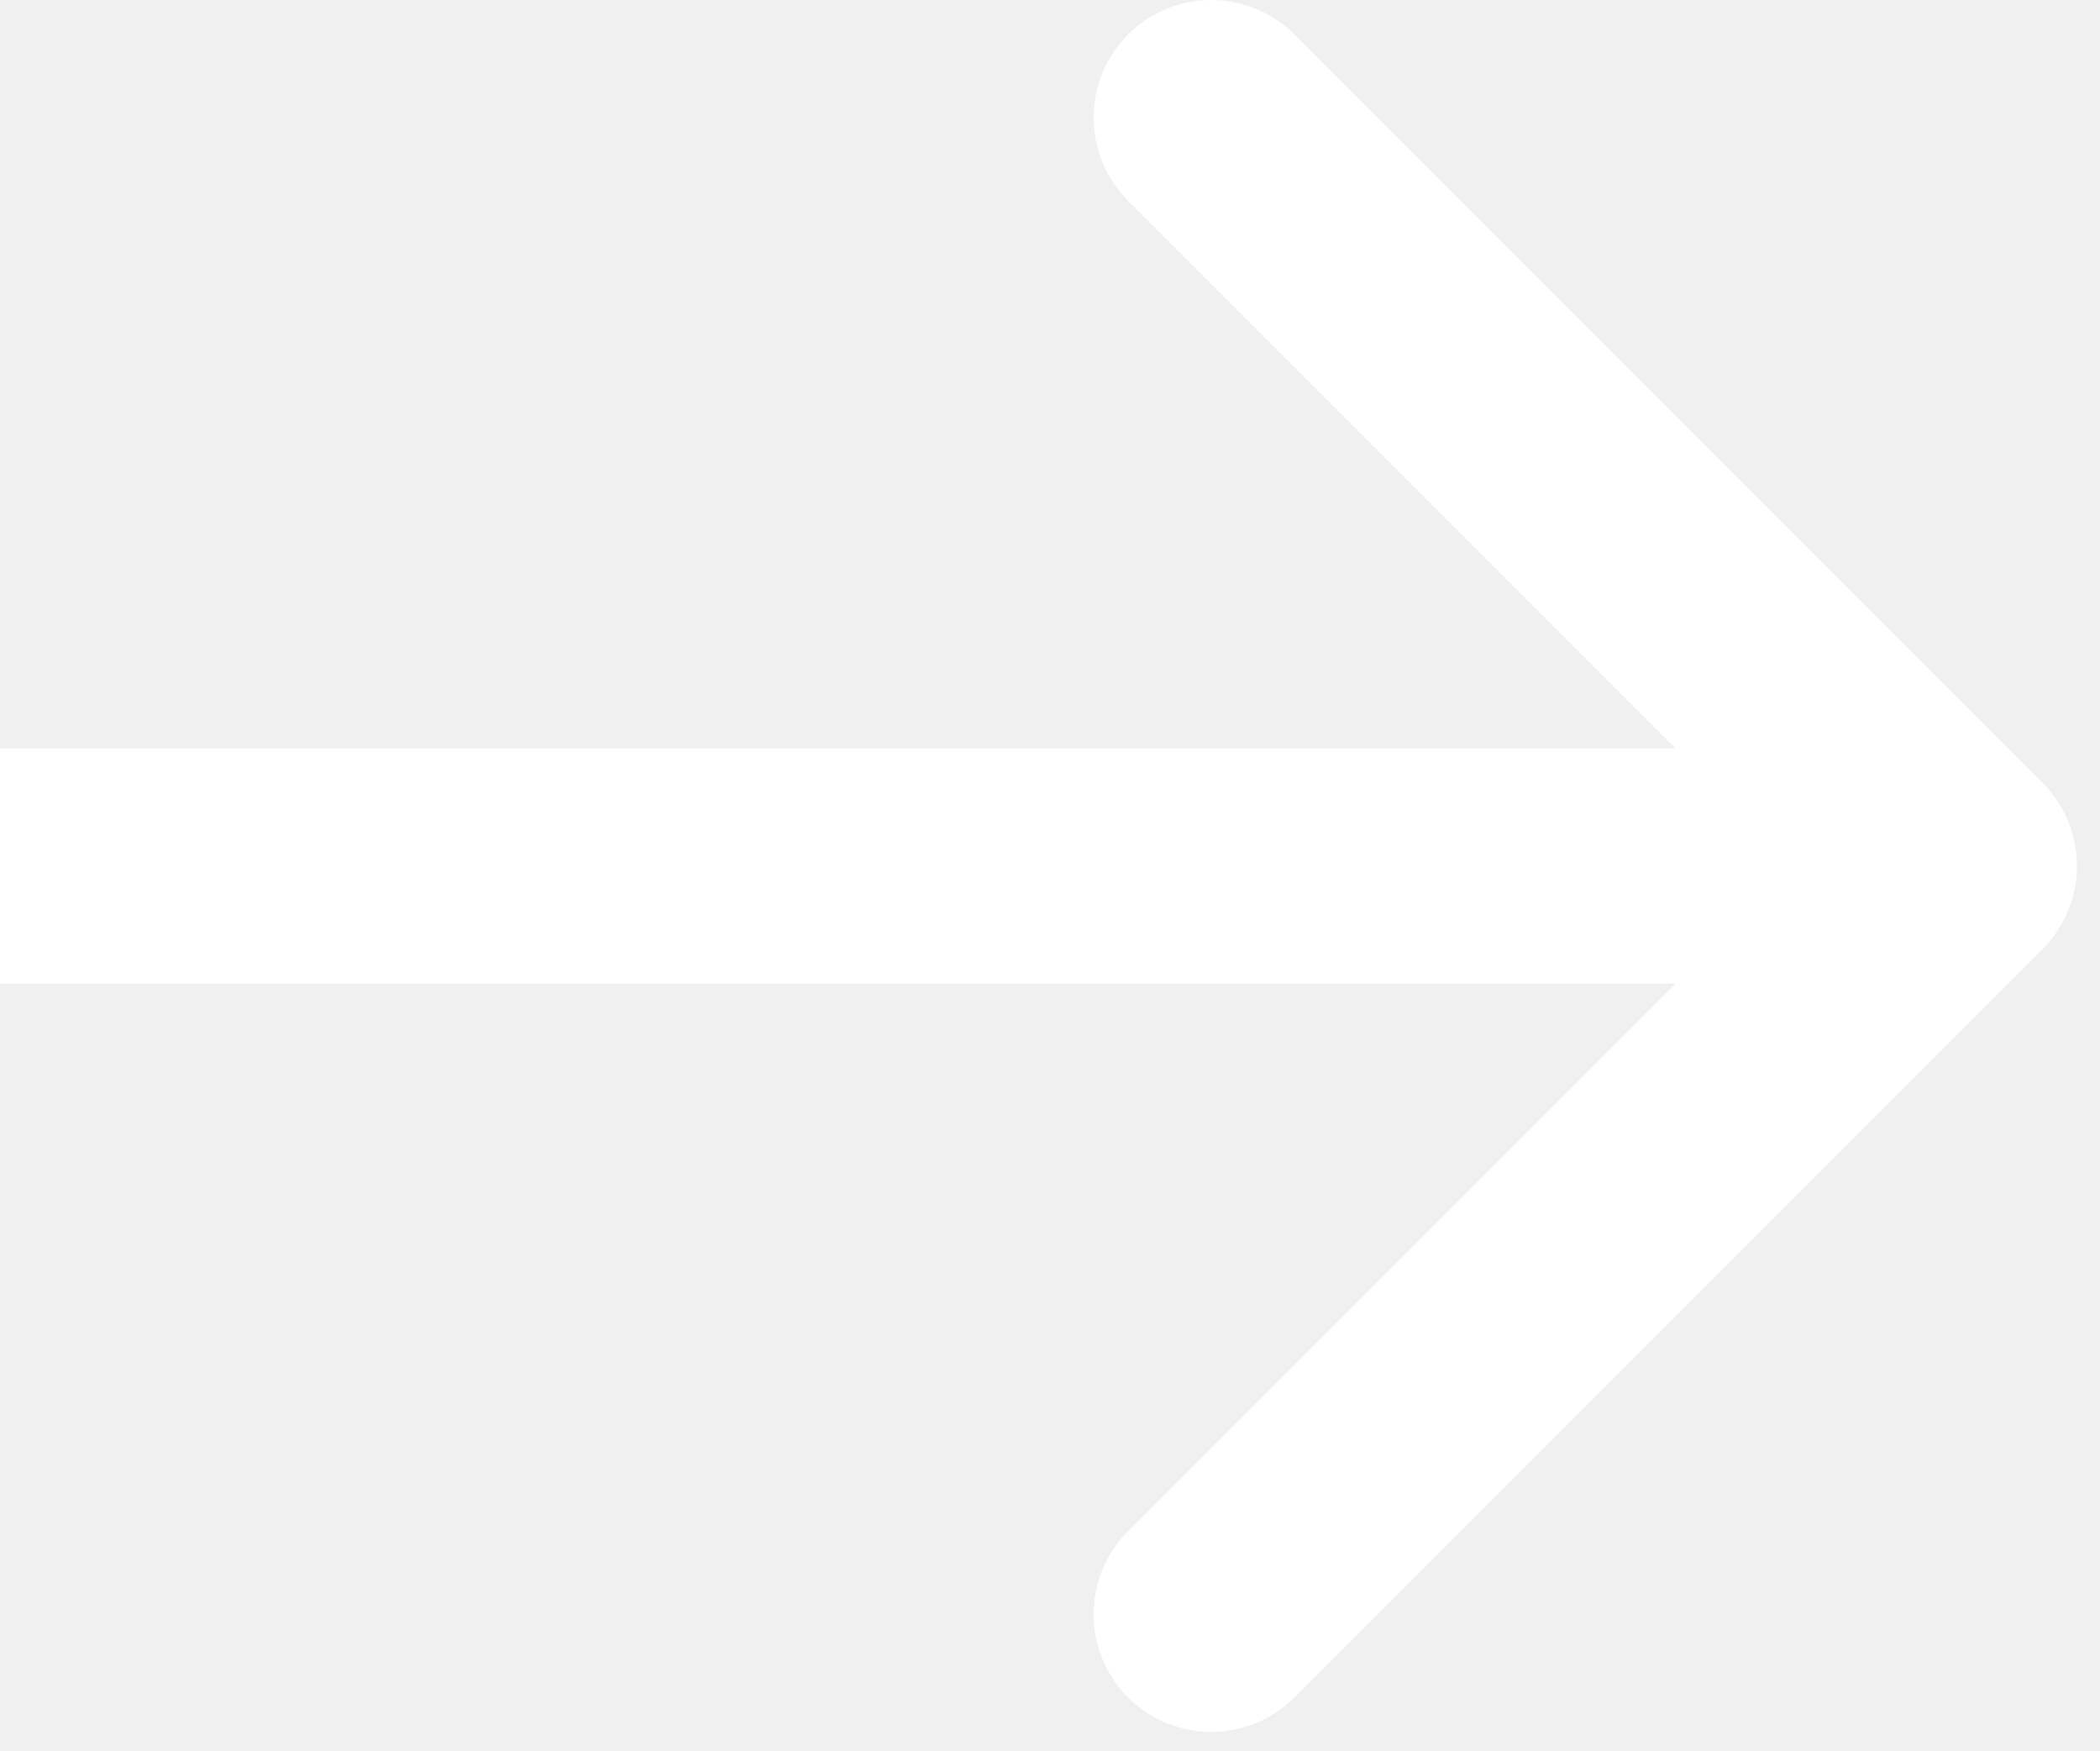
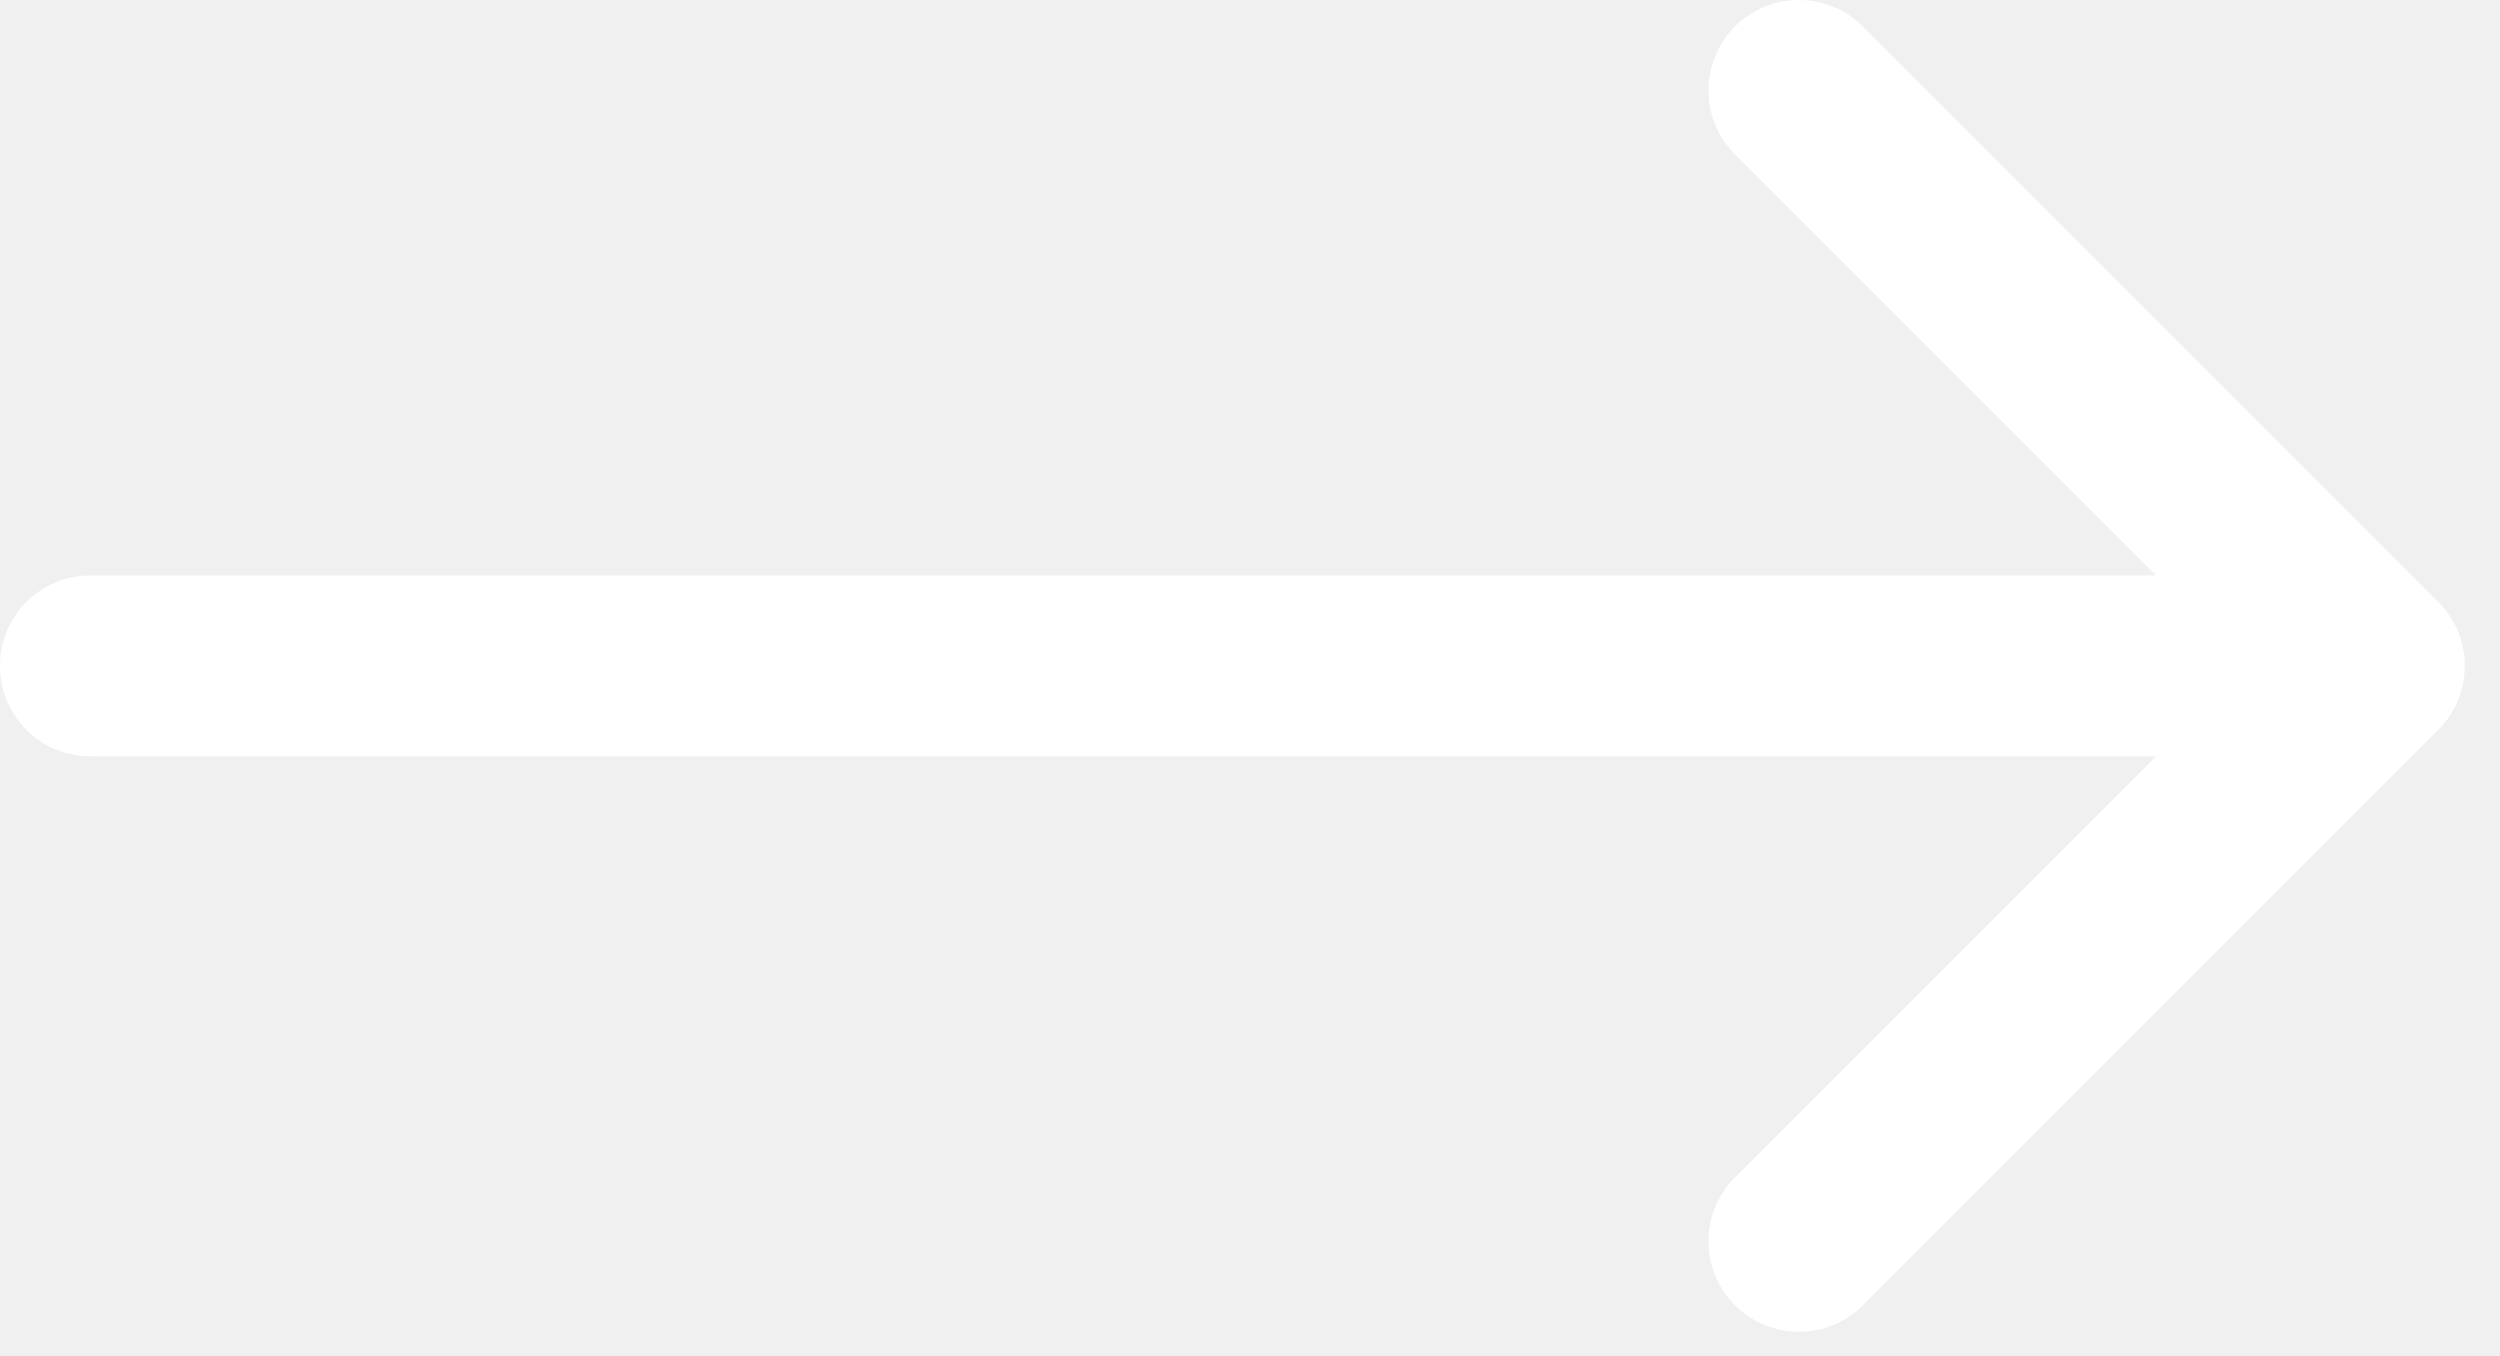
- <svg xmlns="http://www.w3.org/2000/svg" width="72" height="60" viewBox="0 0 72 60" fill="none">
-   <path d="M4.031 25.651H5.24521e-05V33.713H4.031V29.682V25.651ZM70.029 32.532C71.603 30.958 71.603 28.406 70.029 26.832L44.377 1.181C42.803 -0.393 40.251 -0.393 38.677 1.181C37.103 2.755 37.103 5.307 38.677 6.881L61.478 29.682L38.677 52.483C37.103 54.057 37.103 56.609 38.677 58.184C40.251 59.758 42.803 59.758 44.377 58.184L70.029 32.532ZM4.031 29.682V33.713H67.178V29.682V25.651H4.031V29.682Z" fill="white" />
+ <svg xmlns="http://www.w3.org/2000/svg" width="59" height="32" viewBox="0 0 59 32" fill="none">
+   <path d="M2.133 13.581C0.954 13.581 -0.001 14.536 -0.001 15.715C-0.001 16.893 0.954 17.849 2.133 17.849V15.715V13.581ZM57.544 17.224C58.377 16.39 58.377 15.039 57.544 14.206L43.963 0.625C43.13 -0.208 41.779 -0.208 40.945 0.625C40.112 1.459 40.112 2.81 40.945 3.643L53.017 15.715L40.945 27.786C40.112 28.62 40.112 29.971 40.945 30.804C41.779 31.638 43.13 31.638 43.963 30.804L57.544 17.224ZM2.133 15.715V17.849H56.035V15.715V13.581H2.133V15.715Z" fill="white" />
</svg>
